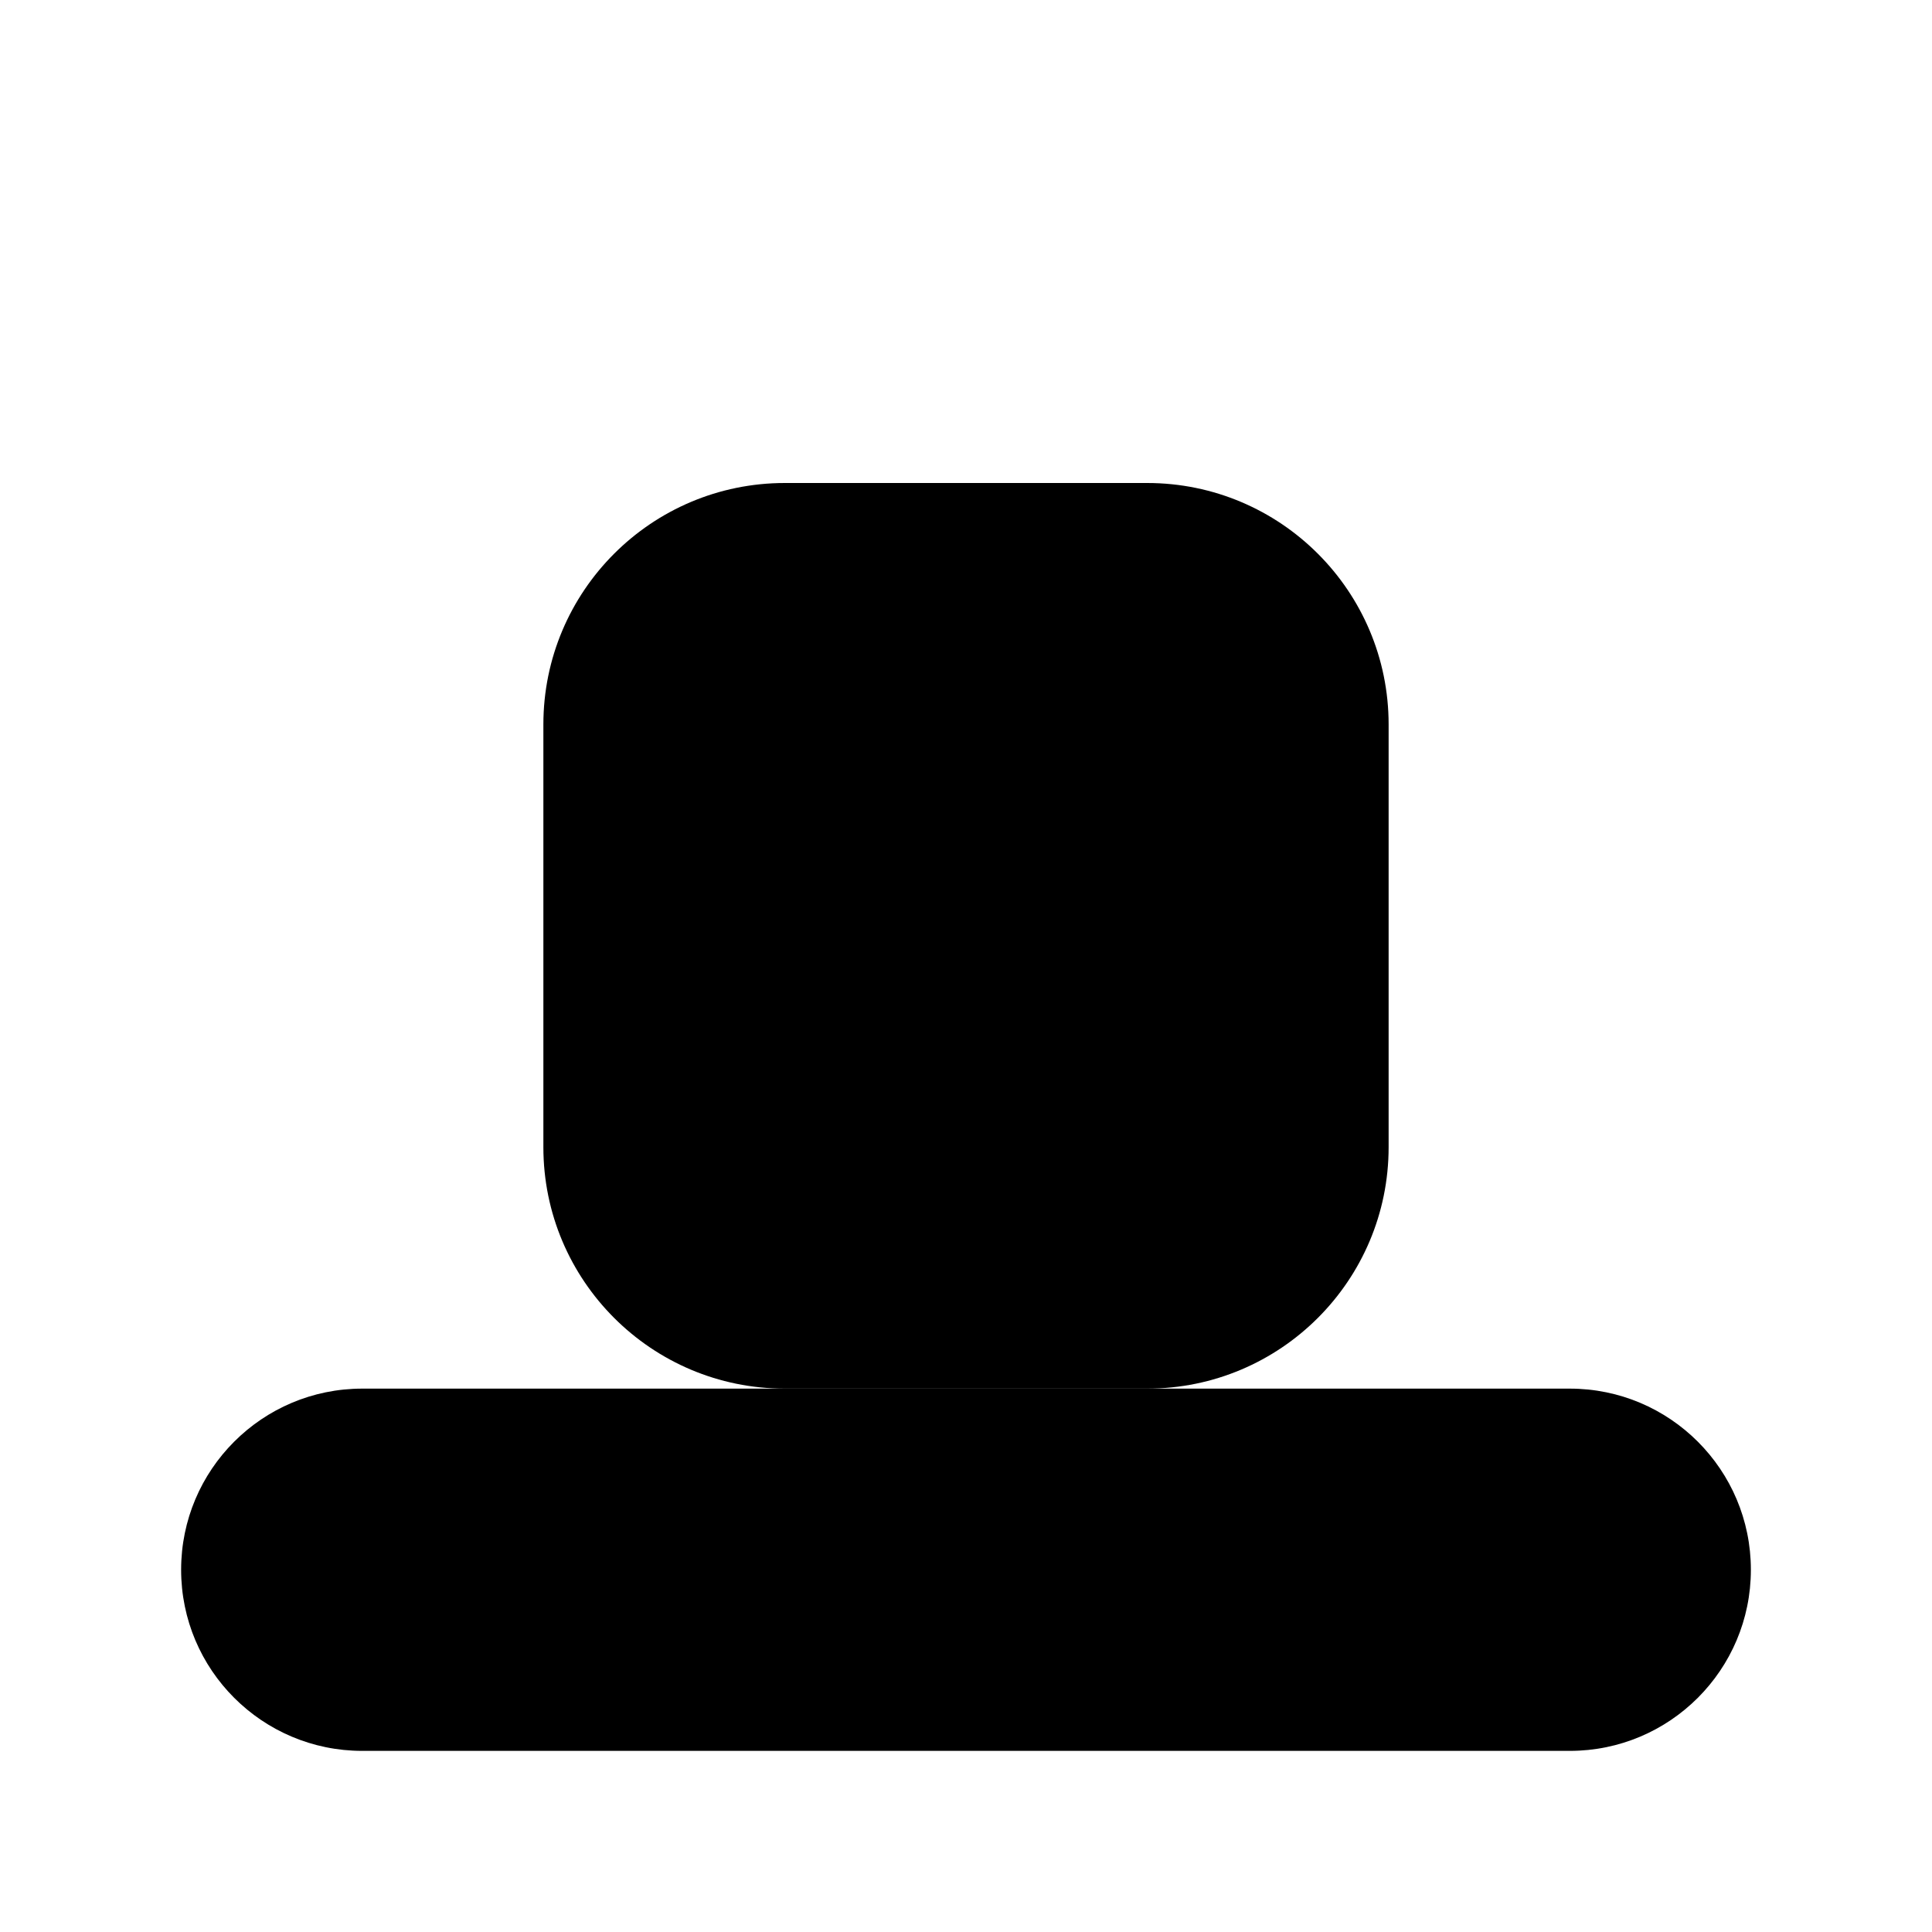
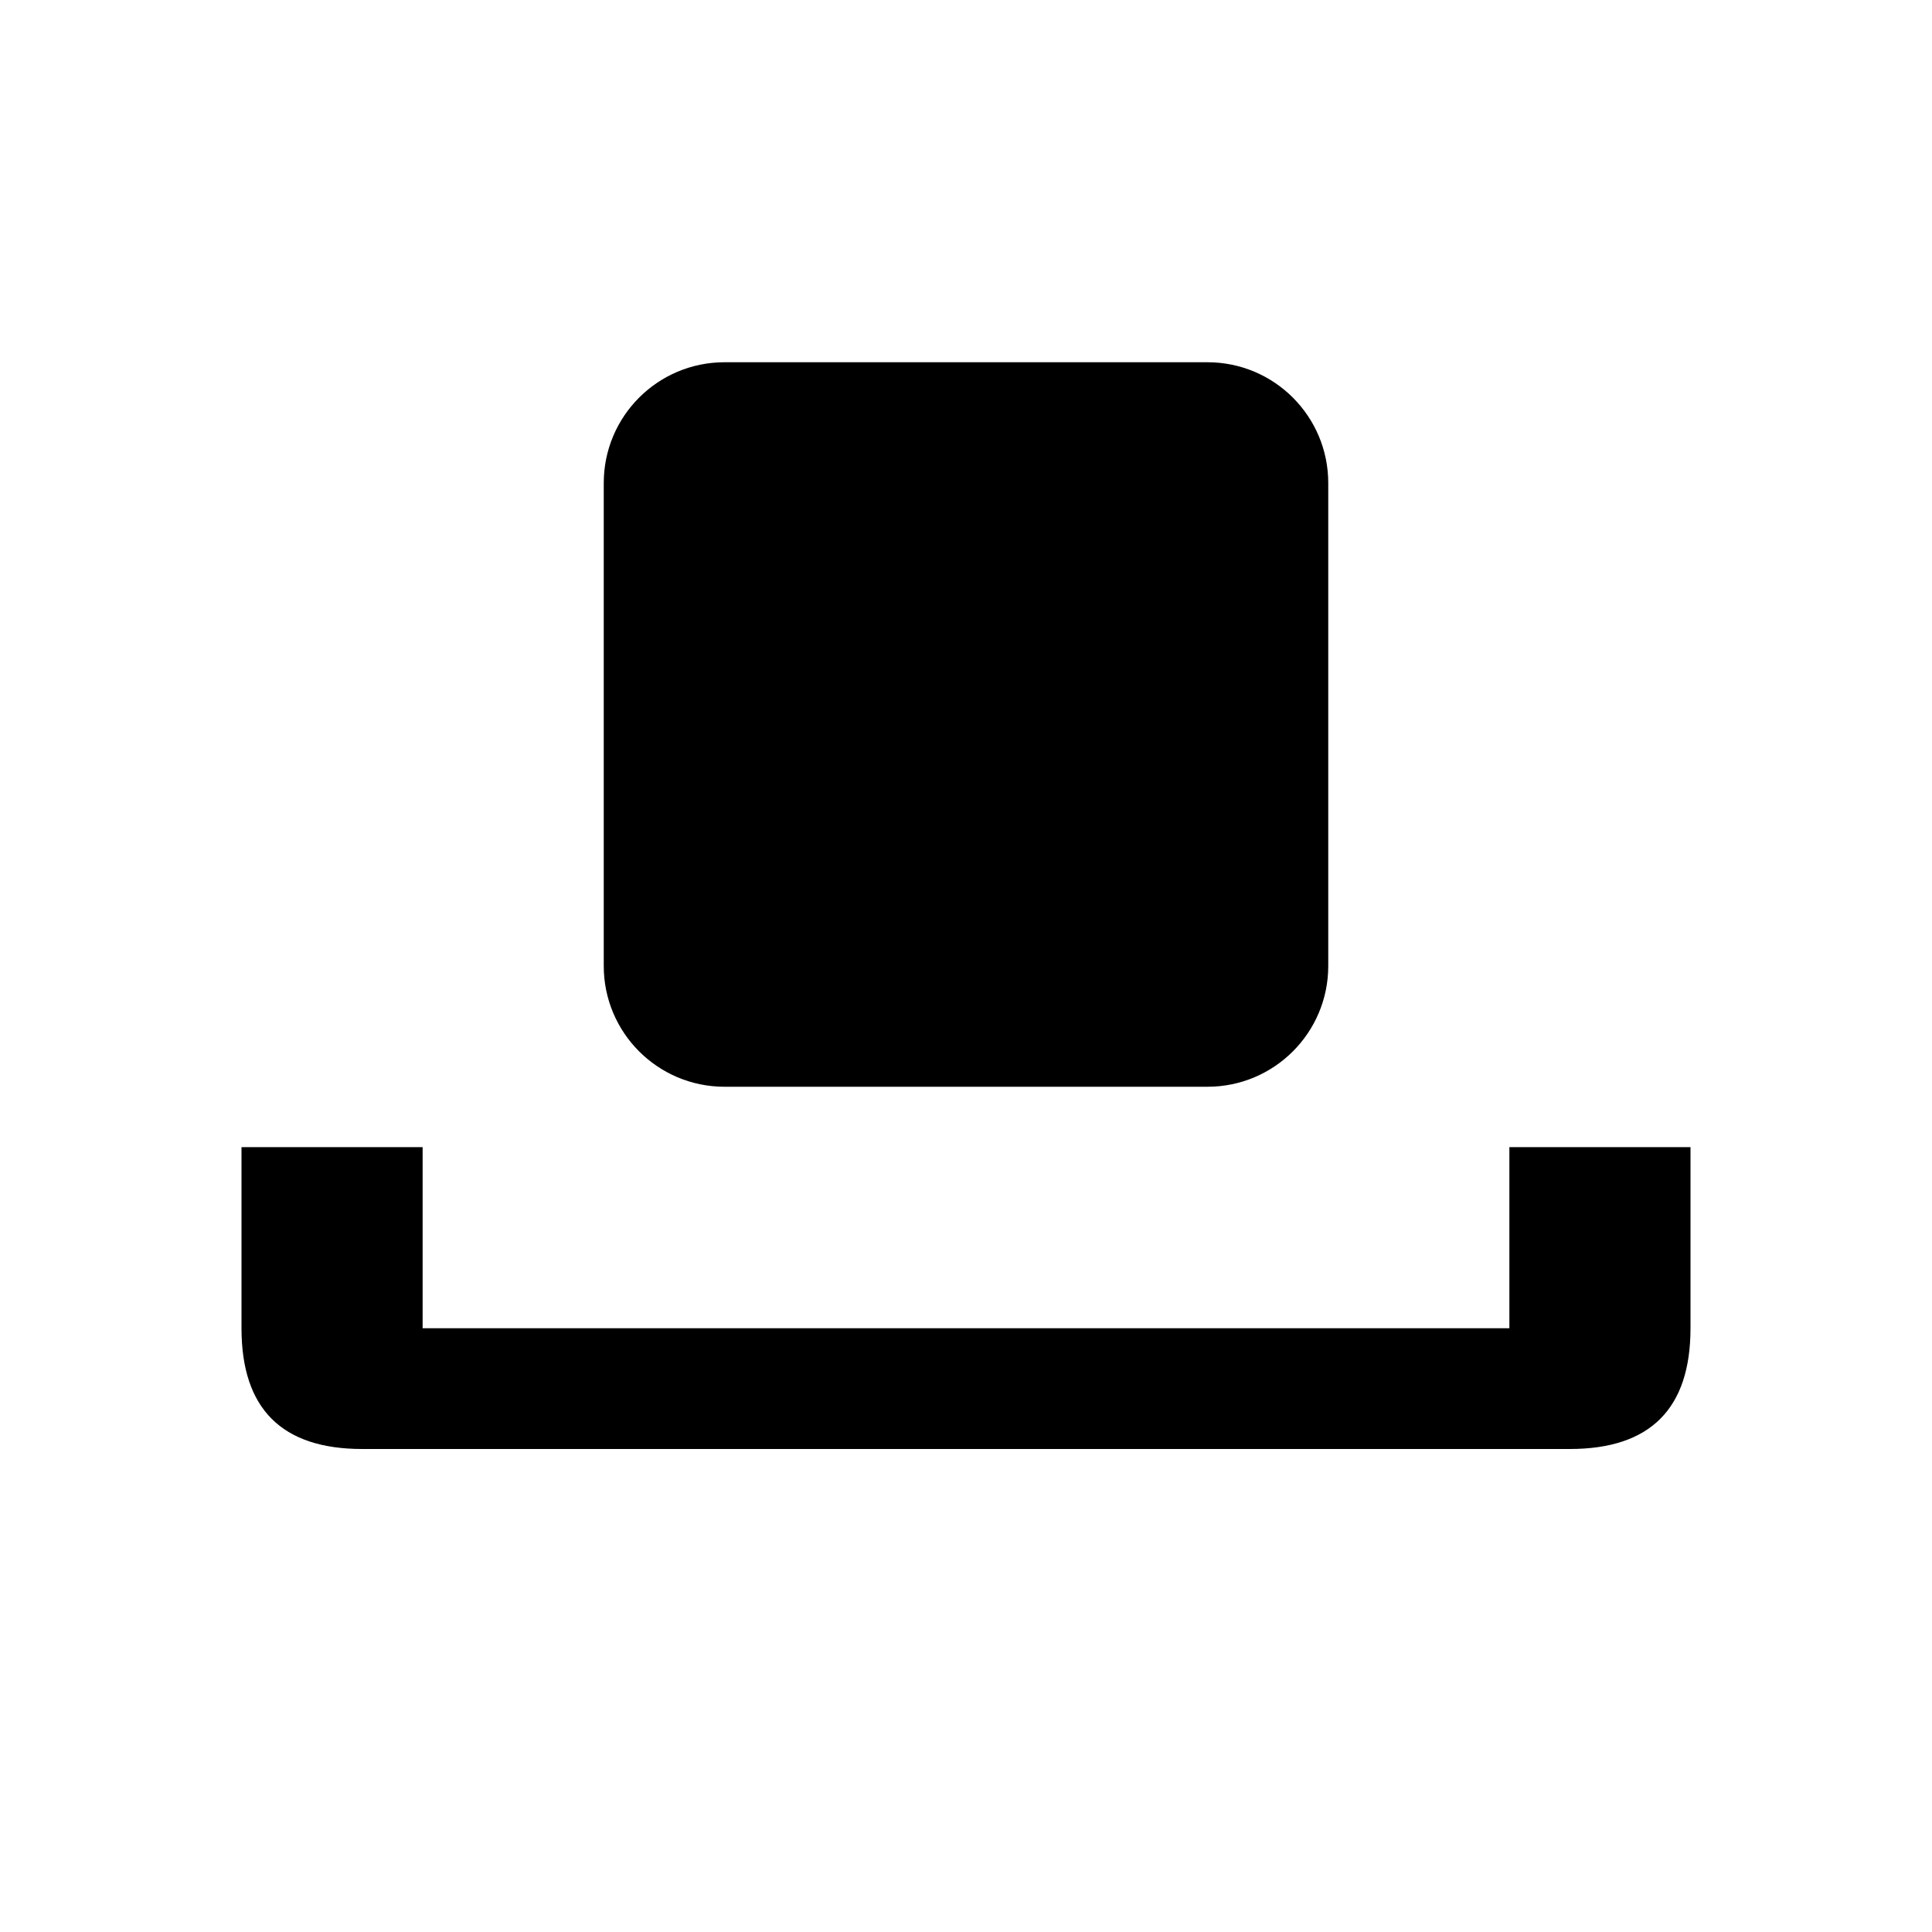
<svg xmlns="http://www.w3.org/2000/svg" width="16" height="16" viewBox="0 0 16 16">
-   <rect x="1.5" y="11.5" width="13" height="3" rx="1.5" fill="black" />
-   <rect x="4.5" y="4" width="7" height="7.5" rx="2" fill="black" />
+   <rect x="5" y="3" width="6" height="6" rx="1" fill="black" />
+   <path d="M2 9.5 L2 11 Q2 12 3 12 L13 12 Q14 12 14 11 L14 9.5 L12.5 9.5 L12.5 11 L3.5 11 L3.5 9.5 Z" fill="black" />
</svg>
